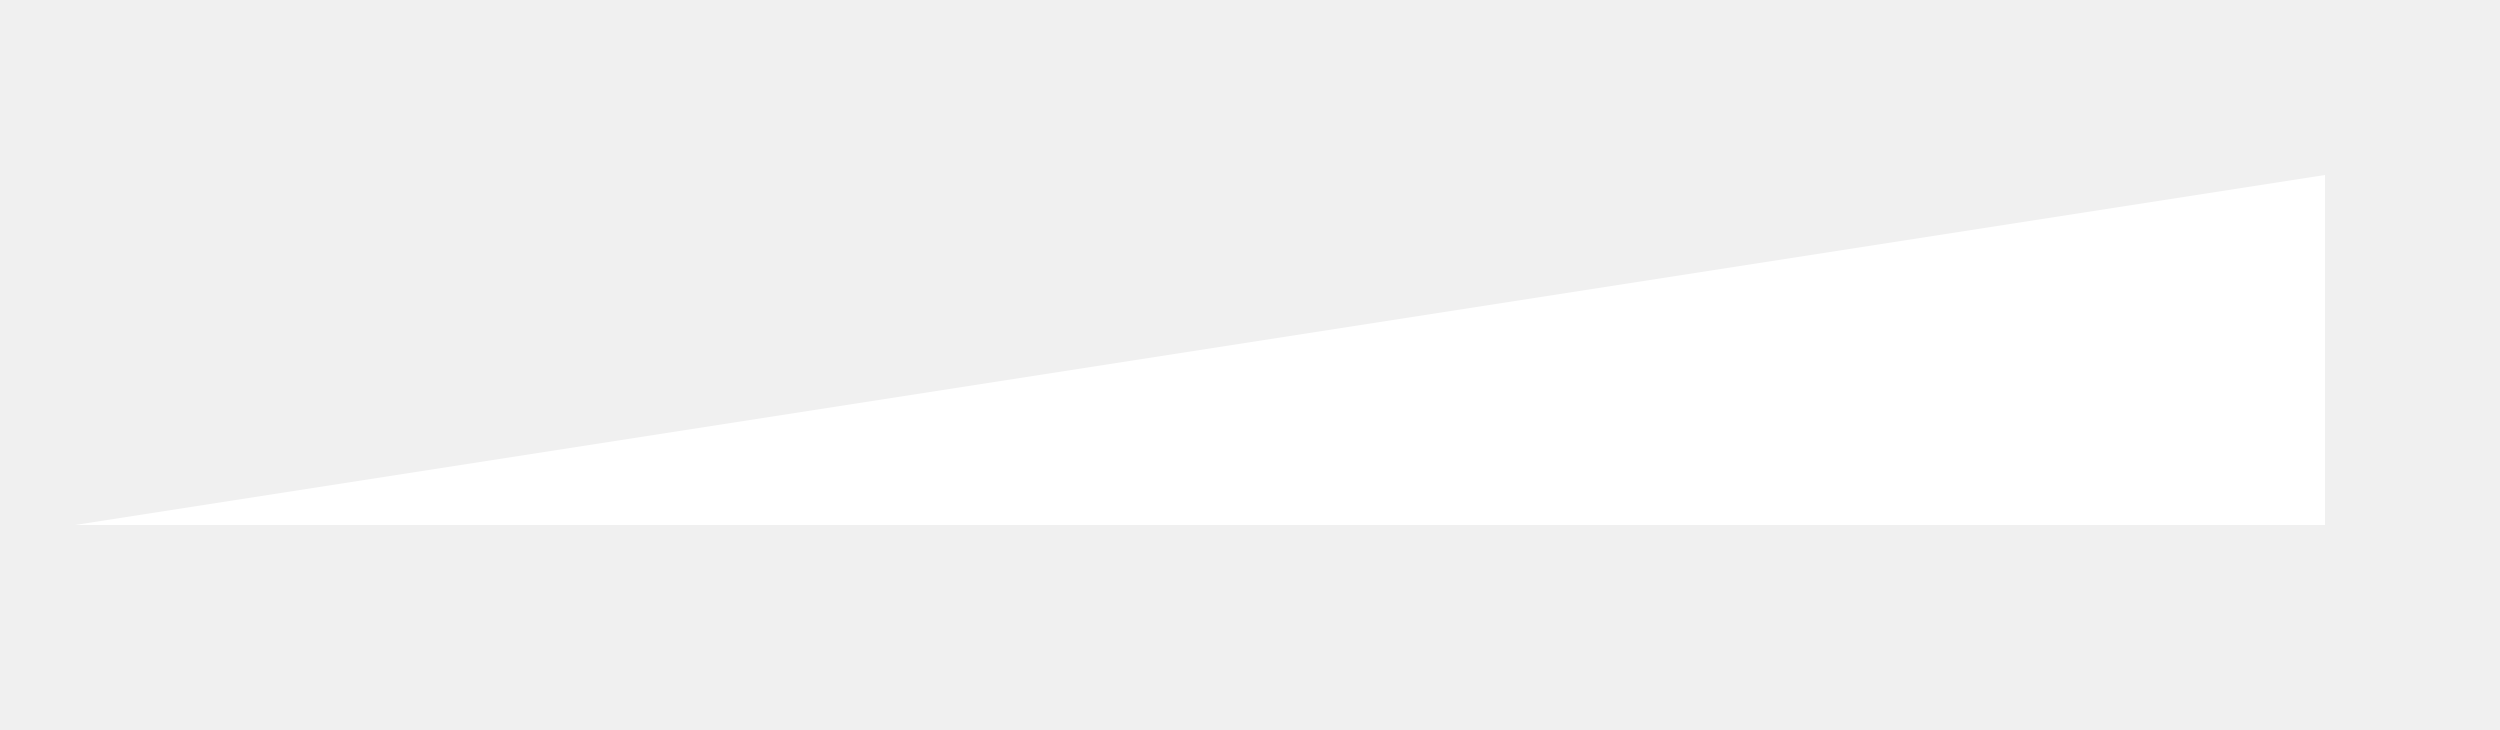
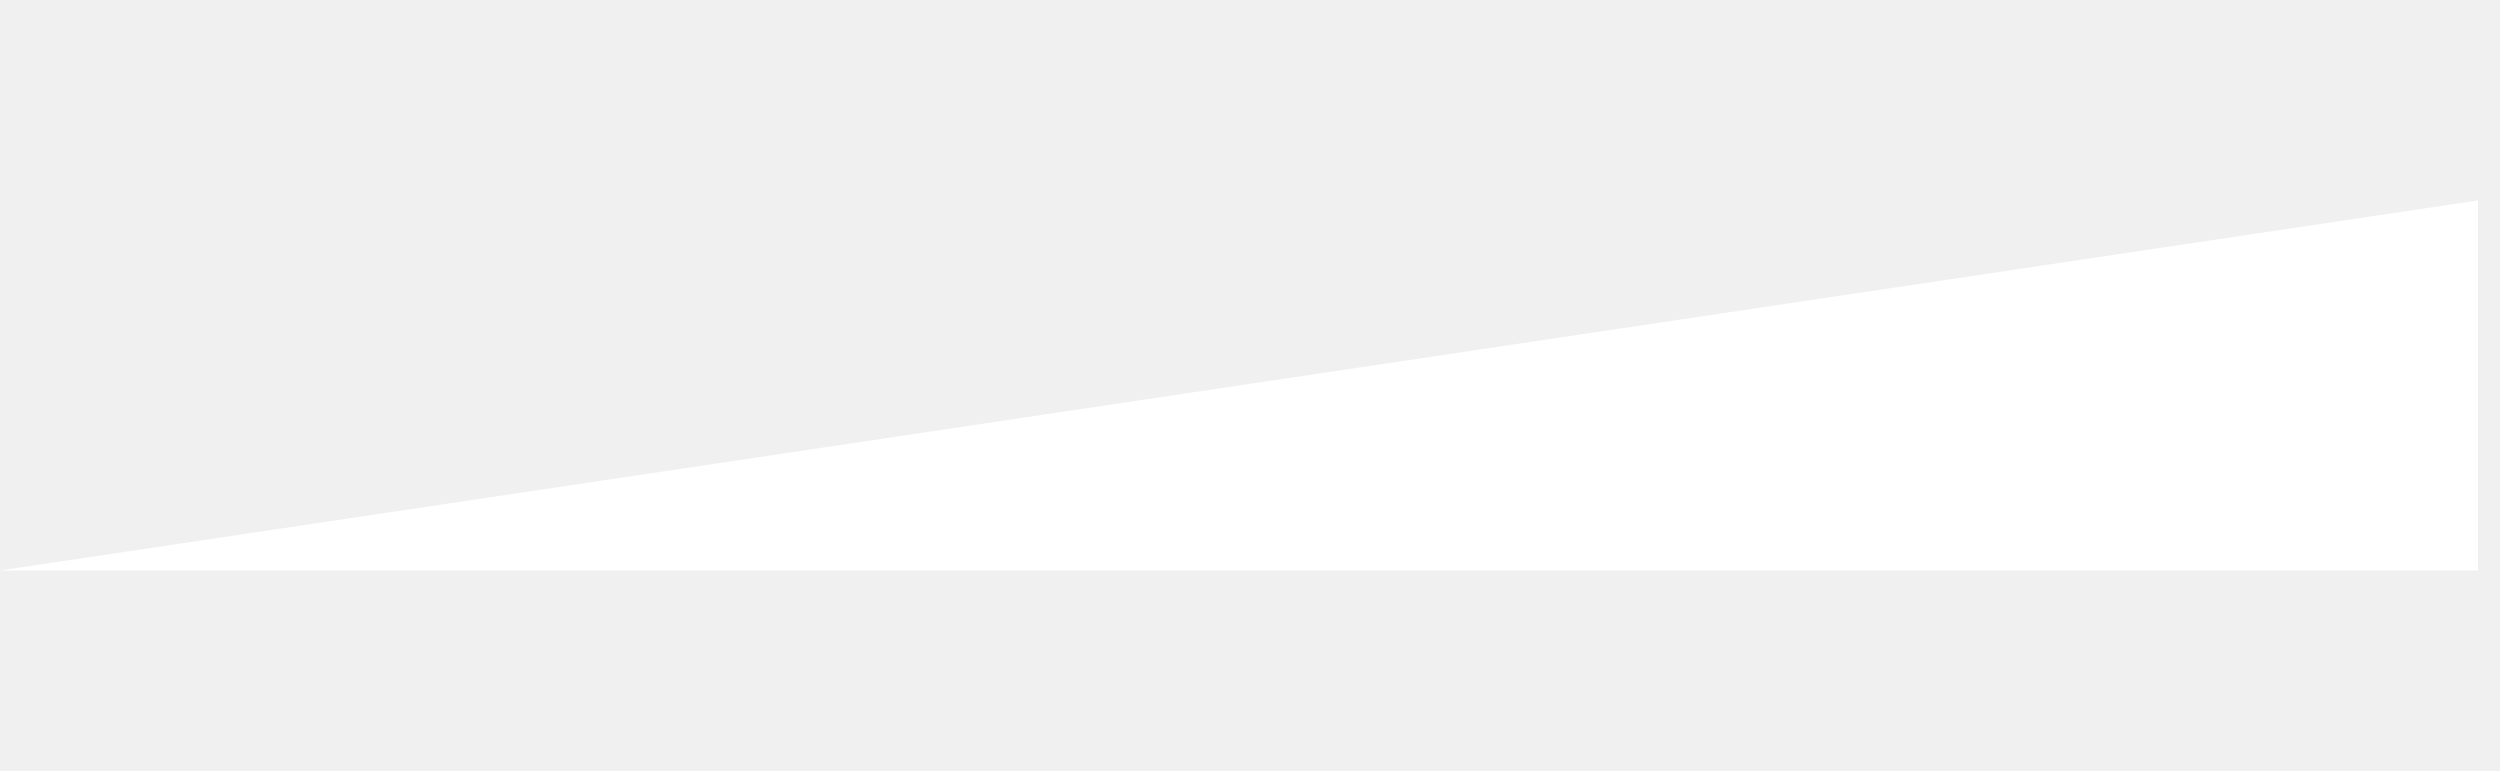
- <svg xmlns="http://www.w3.org/2000/svg" width="100%" height="100%" viewBox="0 0 24 7" version="1.1" xml:space="preserve" style="fill-rule:evenodd;clip-rule:evenodd;stroke-linejoin:round;stroke-miterlimit:2;">
-   <path d="M22.32,1.68l-21.6,3.36l21.6,0l-0,-3.36Z" style="fill:#fff;" />
+ <svg xmlns="http://www.w3.org/2000/svg" preserveAspectRatio="none" viewBox="0 0 227 70" version="1.1" xml:space="default" style="fill-rule:evenodd;clip-rule:evenodd;stroke-linejoin:round;stroke-miterlimit:2;">
+   <path d="M225,18.2l-225,33.6l225,0l0,-33.6Z" style="fill:#fff;" />
</svg>
